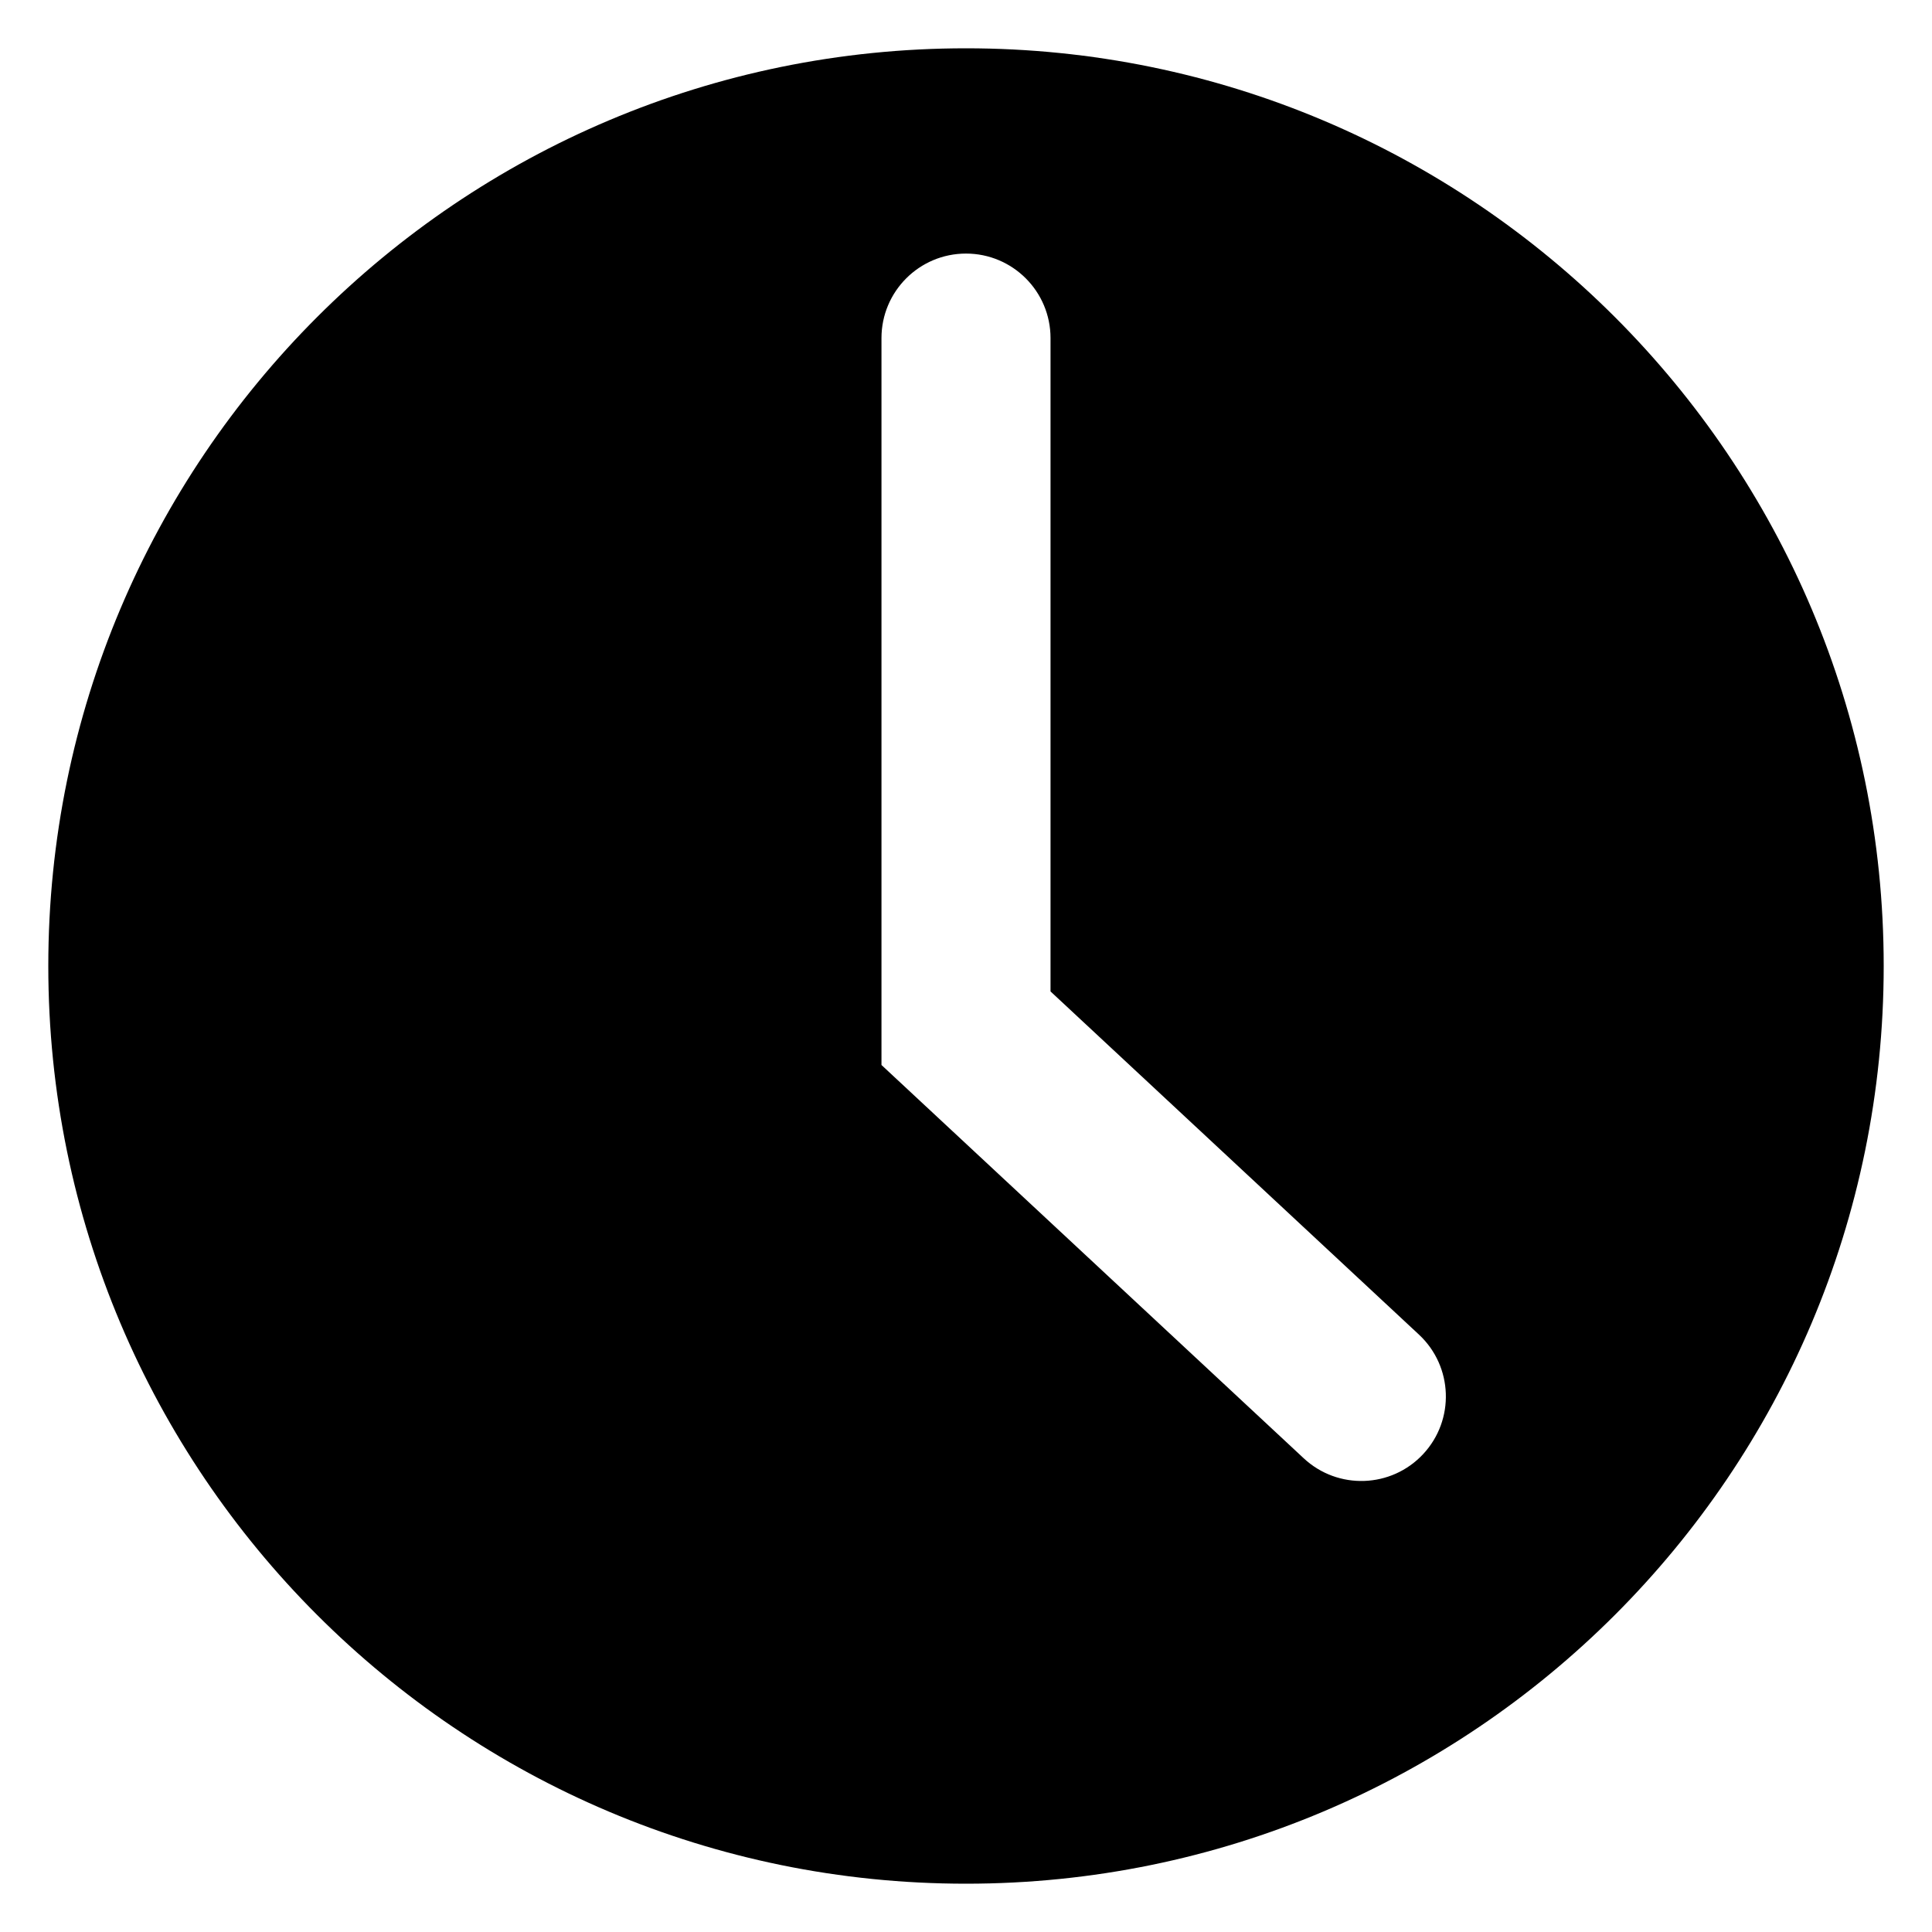
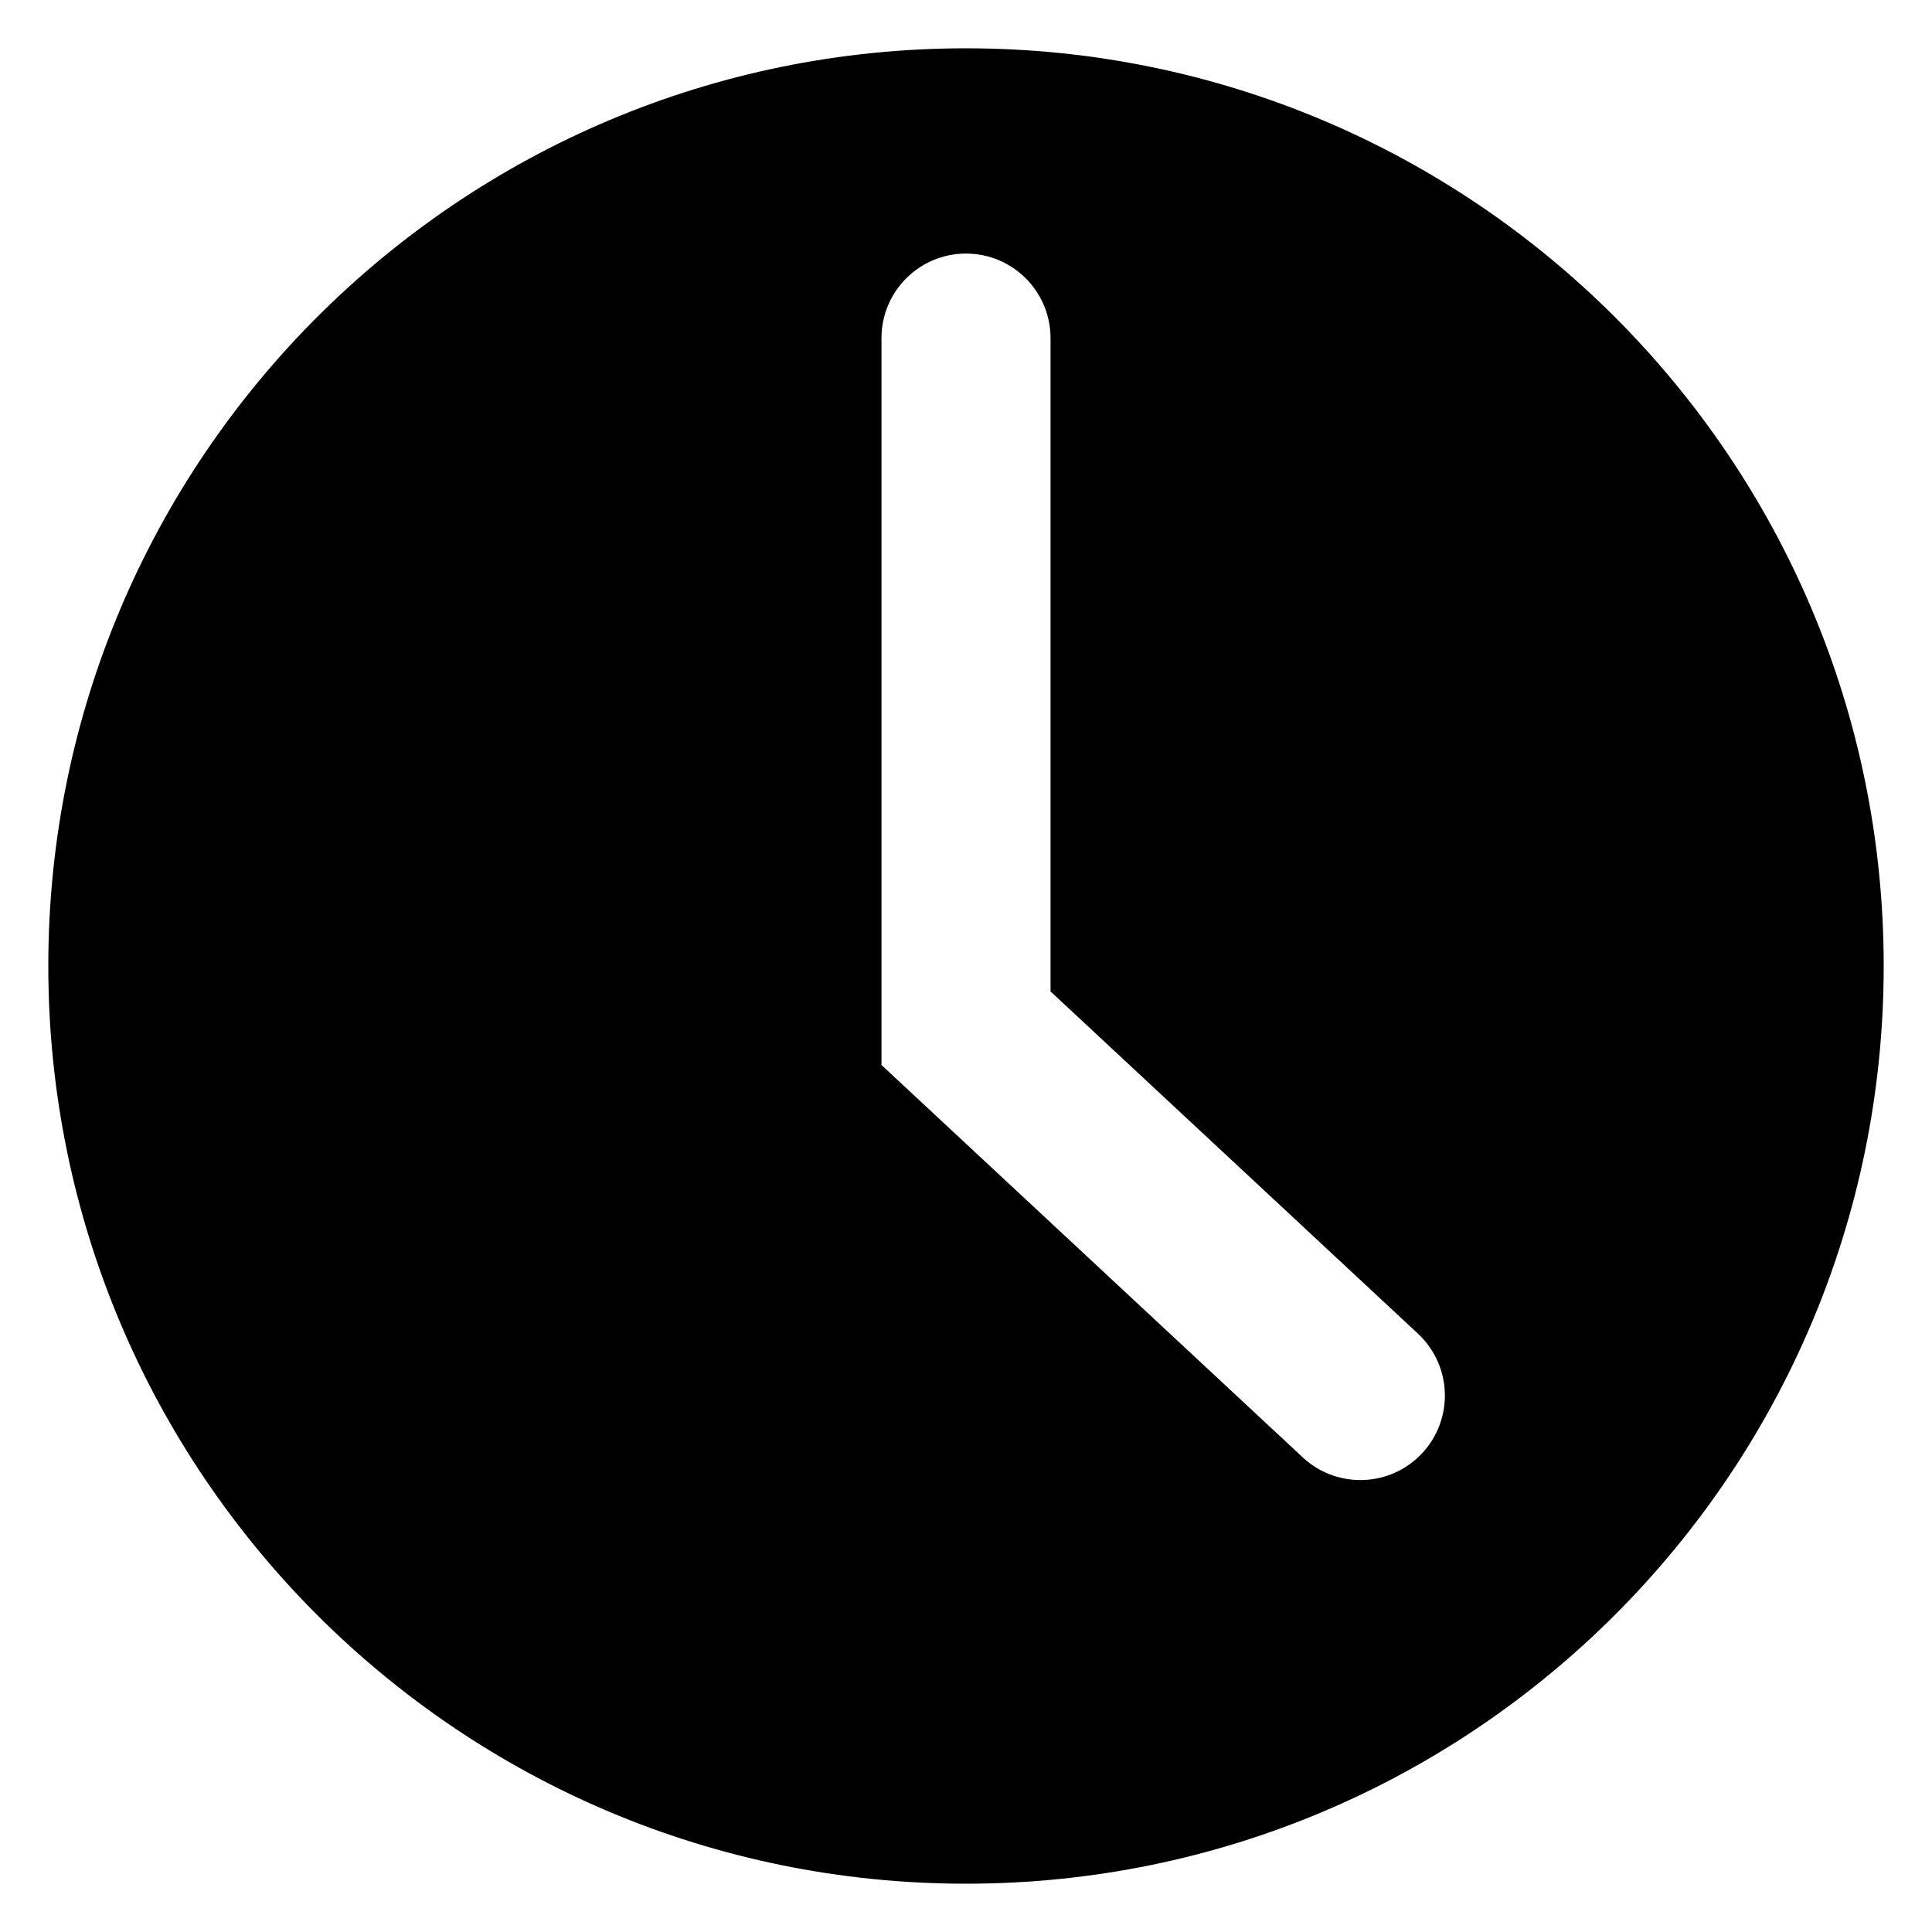
- <svg xmlns="http://www.w3.org/2000/svg" width="80" height="80" viewBox="0 0 80 80">
-   <path fill="#000000" fill-rule="evenodd" d="M40,78 C19.013,78 2,60.987 2,40 C2,19.013 19.013,2 40,2 C60.987,2 78,19.013 78,40 C78,60.987 60.987,78 40,78 Z M58.756,55.263 L43.5,41.053 L43.5,14 C43.5,12.067 41.933,10.5 40,10.5 C38.067,10.5 36.5,12.067 36.5,14 L36.5,44.099 L53.985,60.385 C55.399,61.703 57.614,61.624 58.931,60.21 C60.249,58.795 60.17,56.581 58.756,55.263 Z" />
+ <svg xmlns="http://www.w3.org/2000/svg" width="80" height="80">
+   <path fill-rule="evenodd" d="M40 78C19.013 78 2 60.987 2 40S19.013 2 40 2s38 17.013 38 38-17.013 38-38 38Zm18.756-22.737L43.5 41.053V14a3.5 3.5 0 0 0-7 0v30.099l17.485 16.286a3.5 3.5 0 0 0 4.77-5.122Z" />
</svg>
